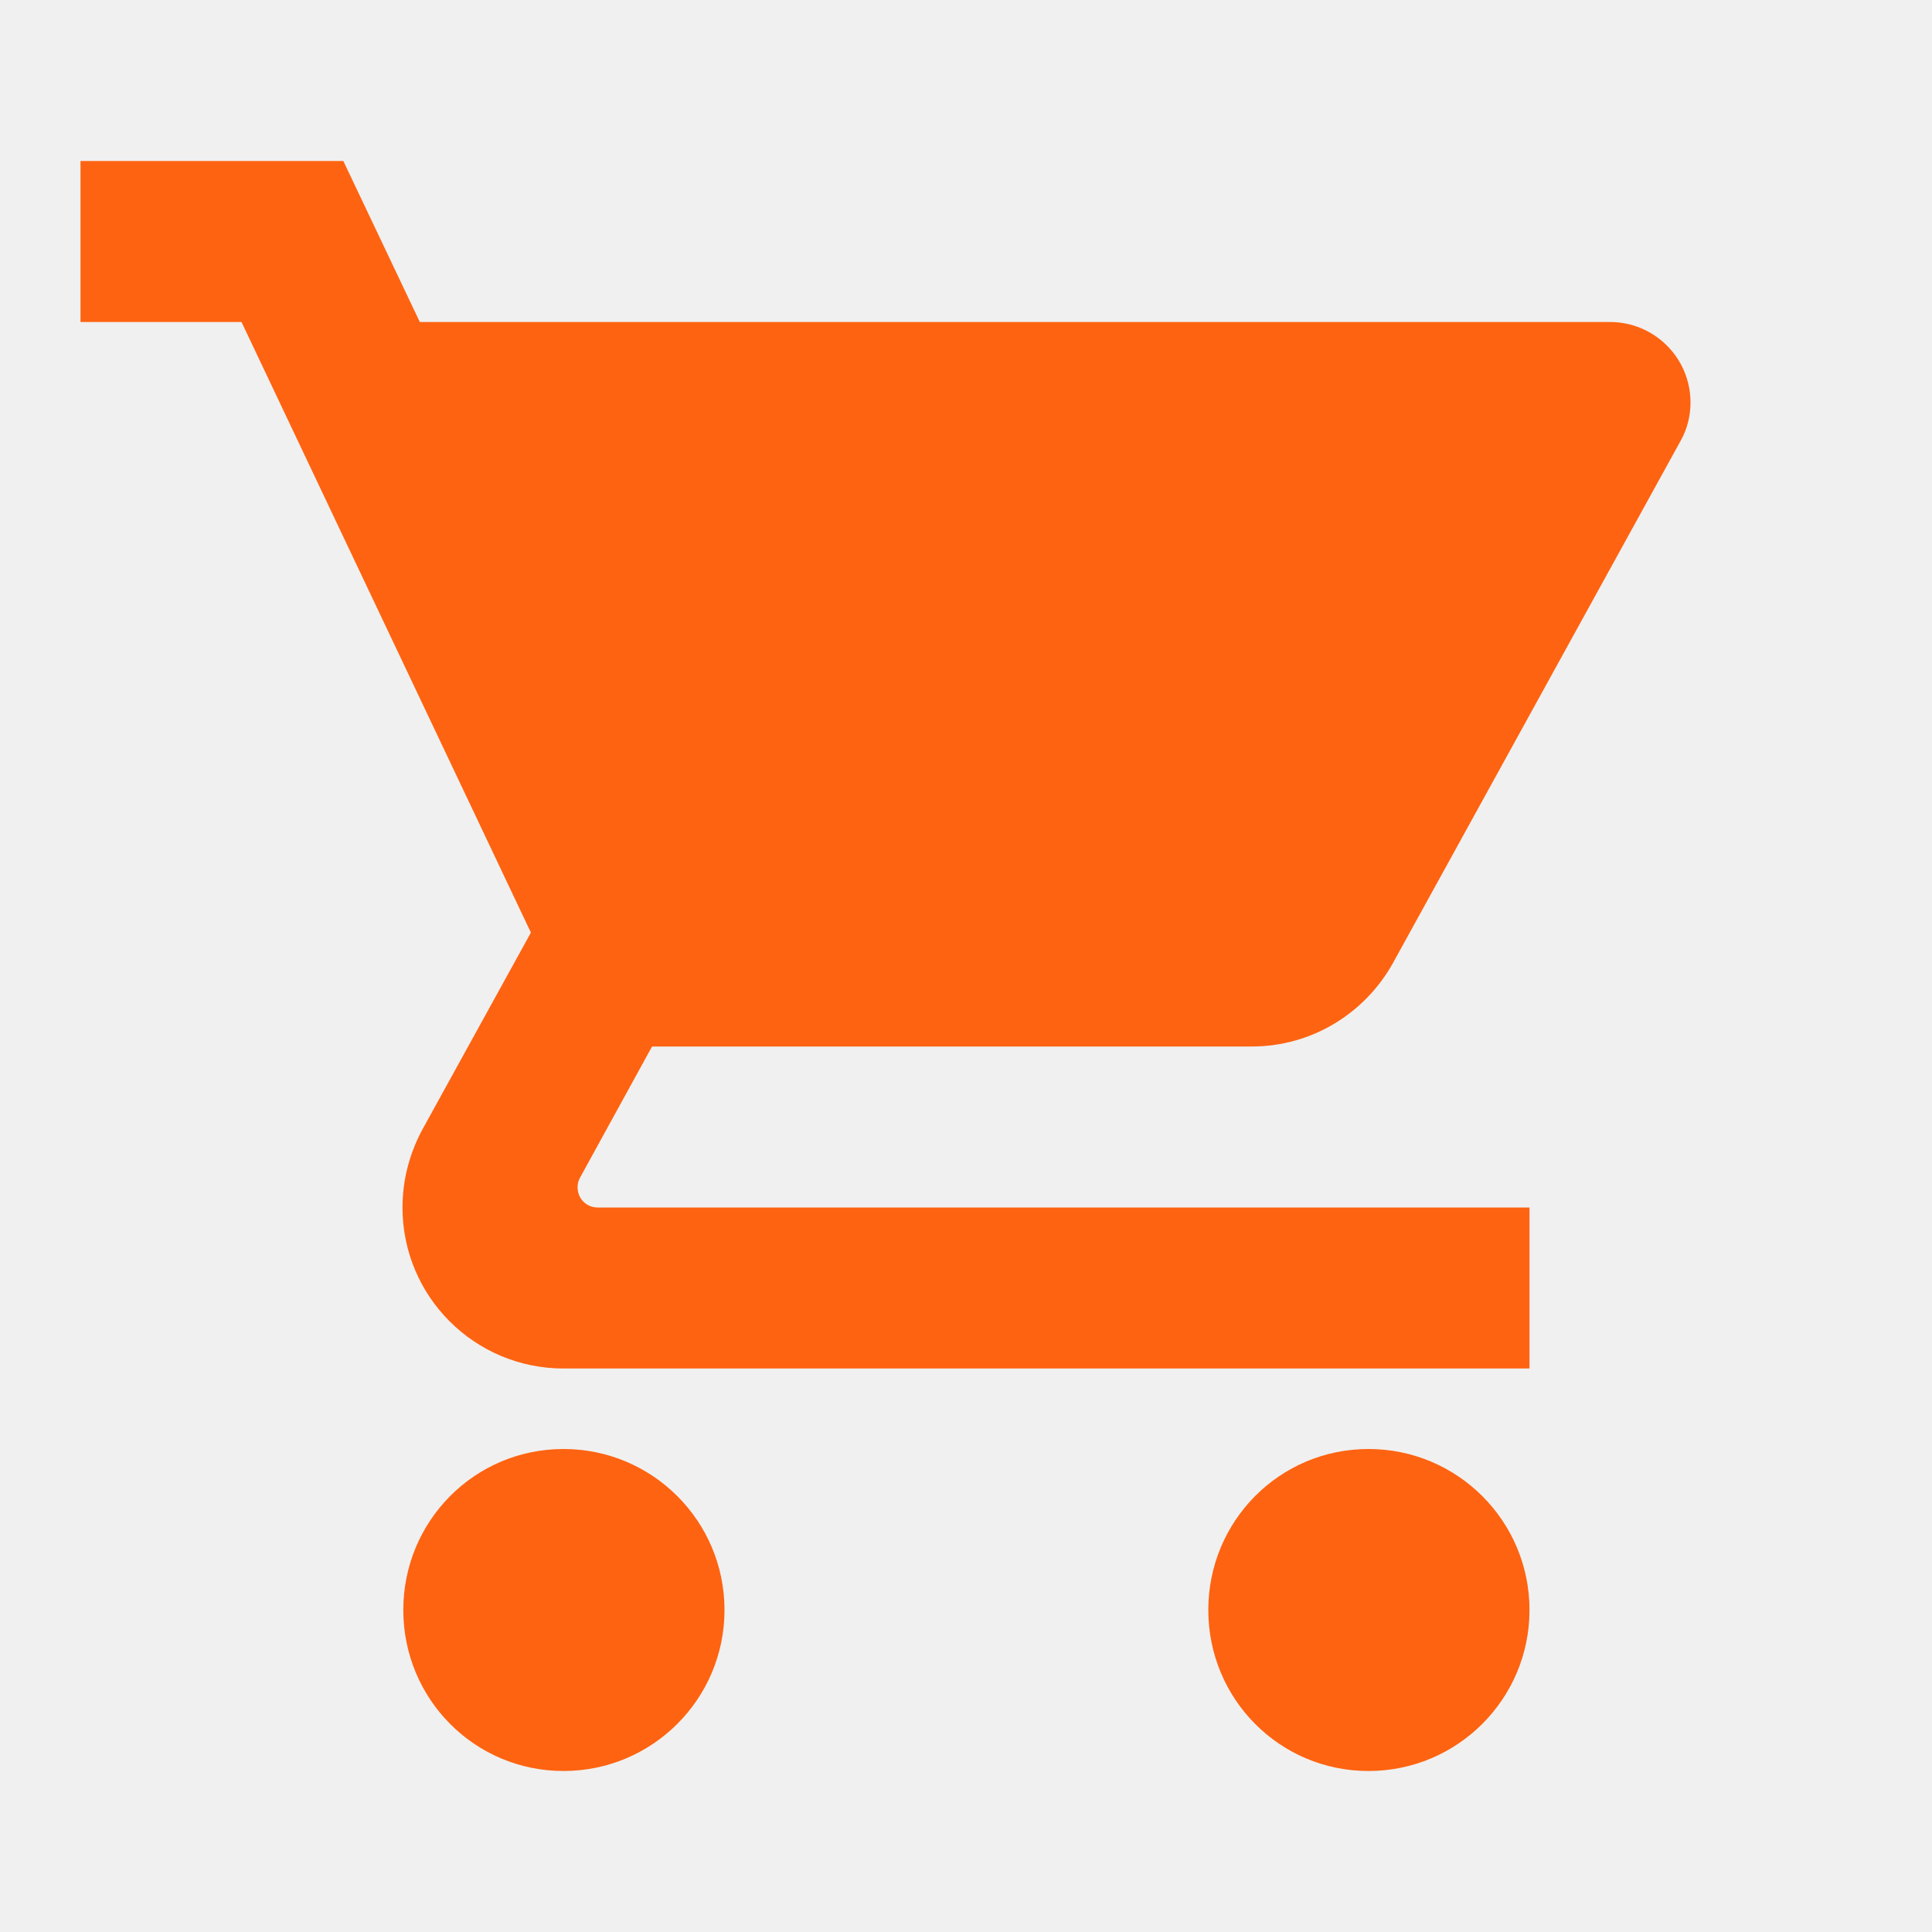
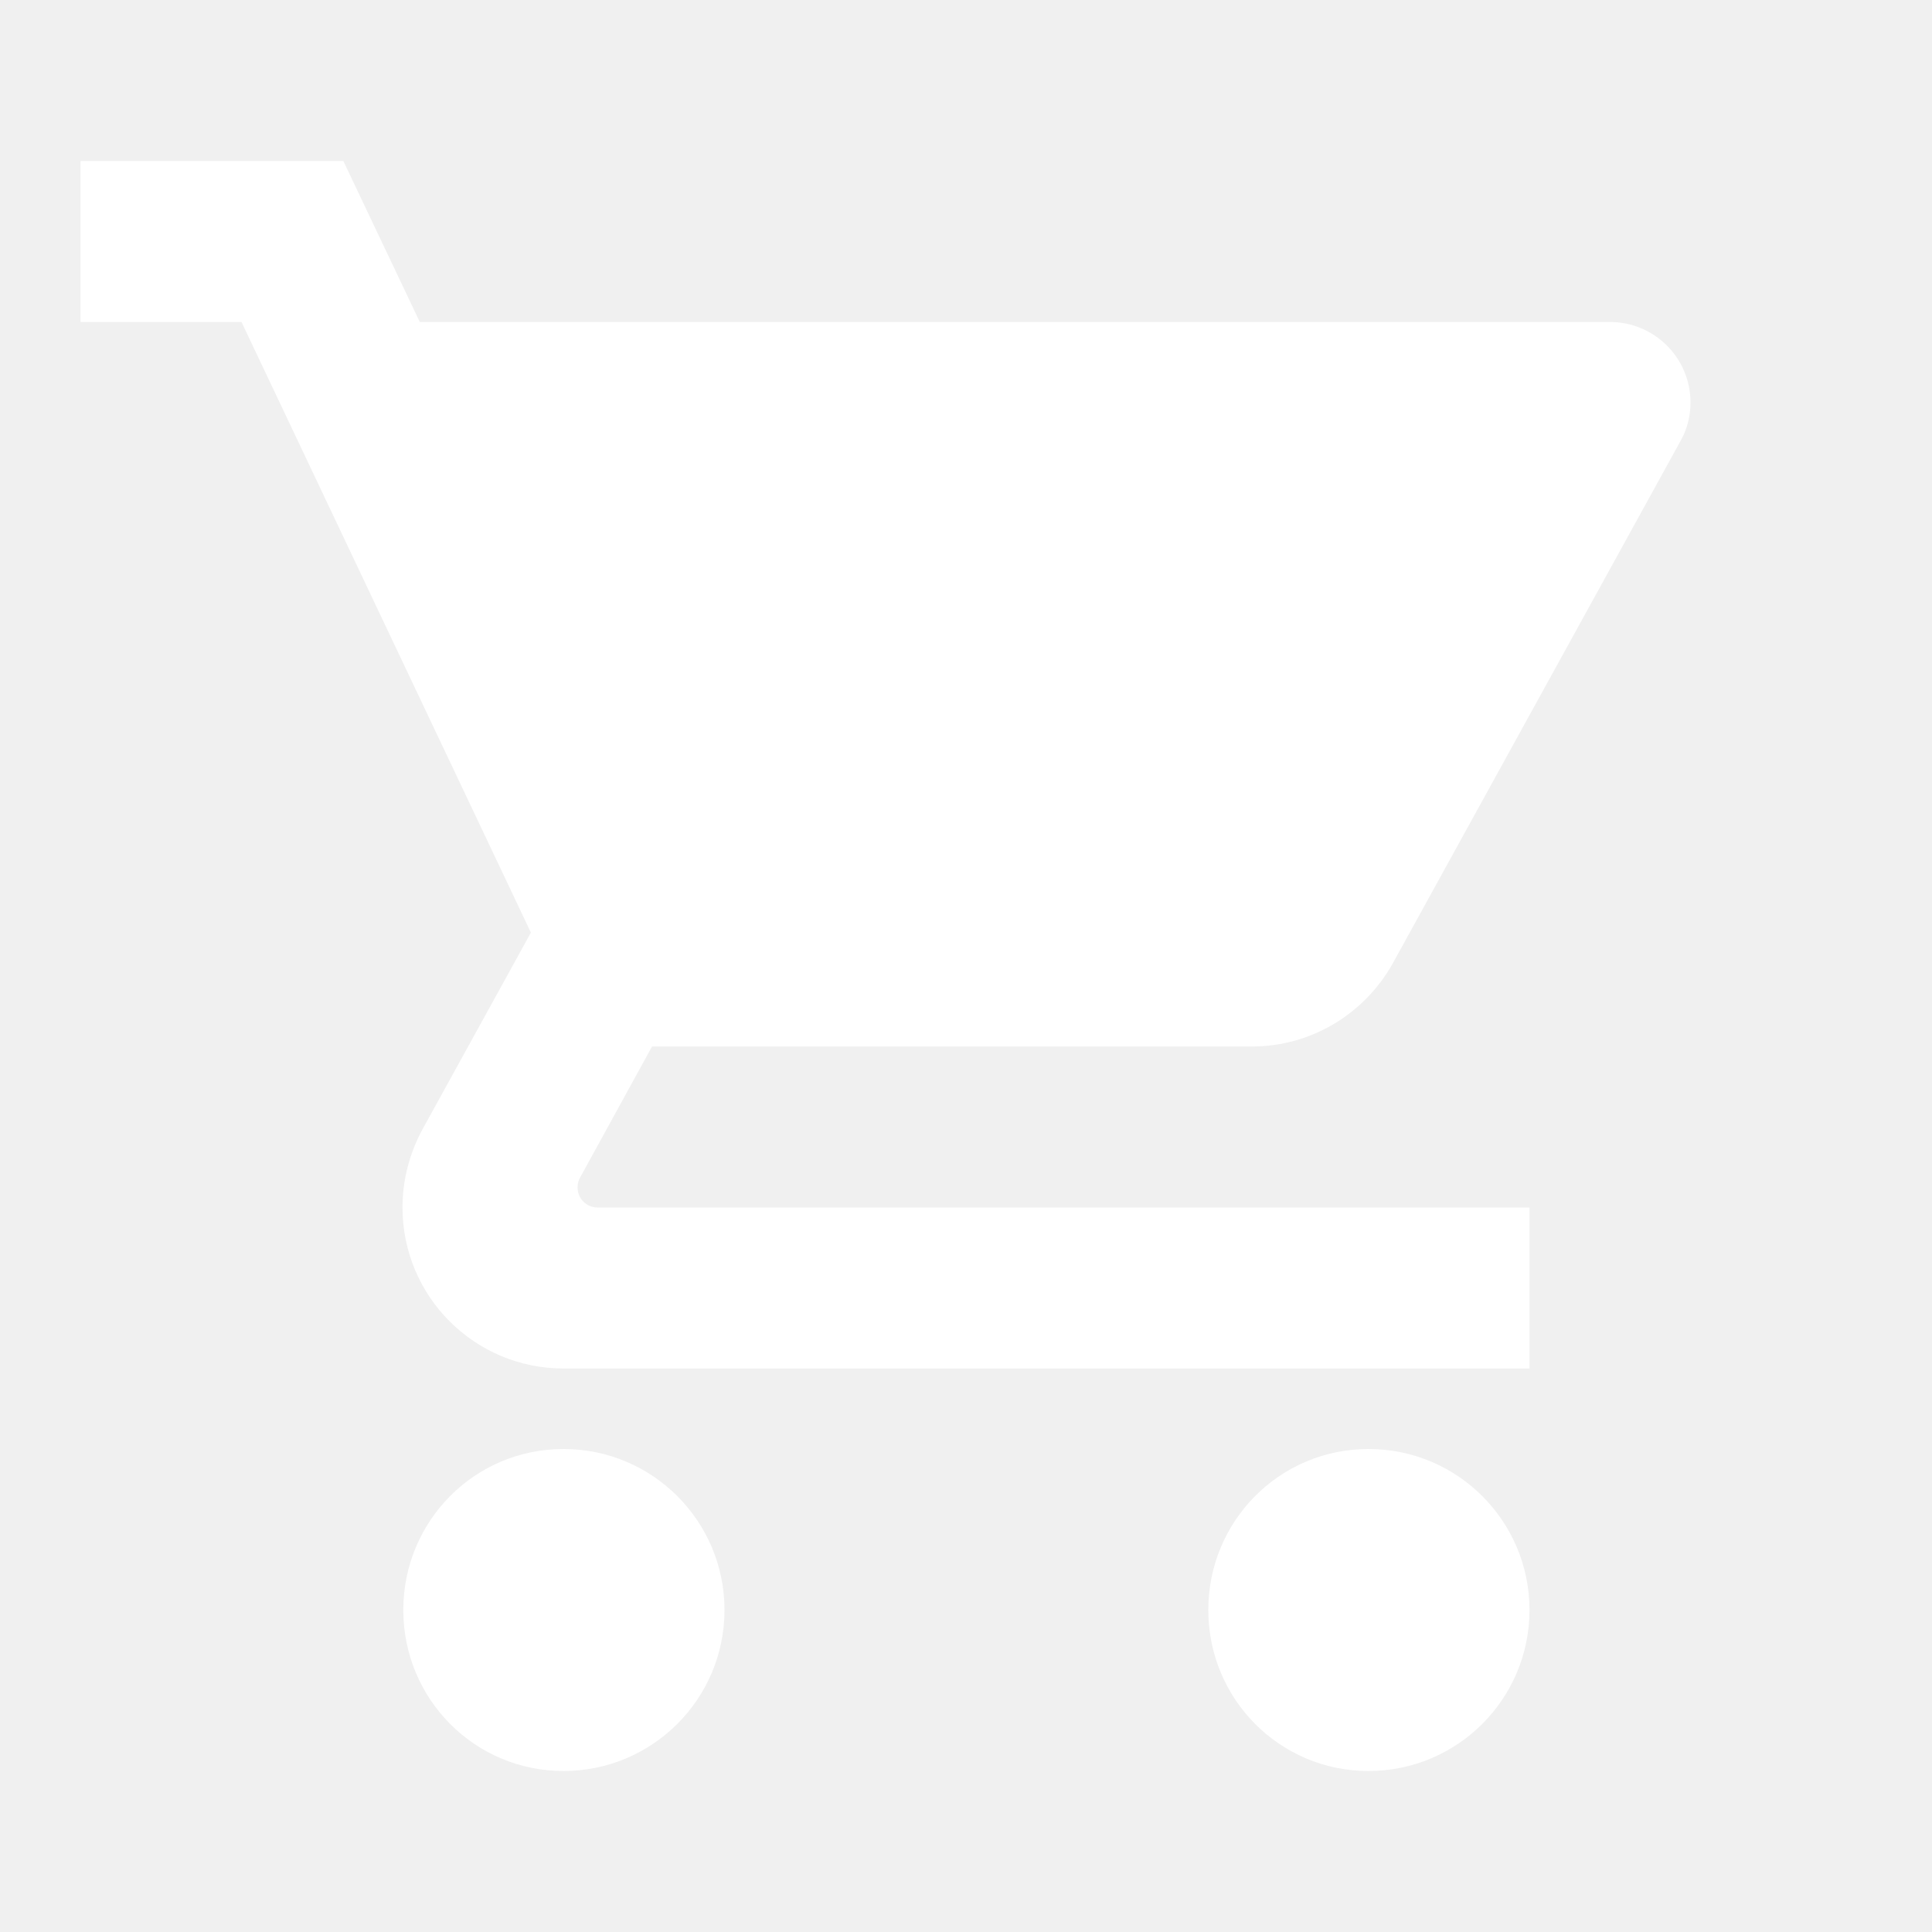
<svg xmlns="http://www.w3.org/2000/svg" width="14" height="14" viewBox="0 0 48 48">
-   <path fill="#fe6311" d="M14 36c-2.21 0-3.98 1.79-3.98 4s1.77 4 3.98 4 4-1.79 4-4-1.79-4-4-4zm-12-32v4h4l7.19 15.17-2.7 4.9c-.31.58-.49 1.23-.49 1.93 0 2.21 1.79 4 4 4h24v-4h-23.15c-.28 0-.5-.22-.5-.5 0-.09.02-.17.06-.24l1.79-3.26h14.9c1.5 0 2.81-.83 3.5-2.06l7.15-12.98c.16-.28.25-.61.25-.96 0-1.11-.9-2-2-2h-29.57l-1.9-4h-6.53zm32 32c-2.21 0-3.98 1.79-3.98 4s1.77 4 3.98 4 4-1.79 4-4-1.79-4-4-4z" />
+   <path fill="#ffffff" d="M14 36c-2.21 0-3.98 1.79-3.98 4s1.77 4 3.98 4 4-1.79 4-4-1.79-4-4-4zm-12-32v4h4l7.19 15.17-2.7 4.9c-.31.58-.49 1.23-.49 1.93 0 2.21 1.79 4 4 4h24v-4h-23.15c-.28 0-.5-.22-.5-.5 0-.09.02-.17.06-.24l1.79-3.26h14.9c1.5 0 2.81-.83 3.5-2.06l7.15-12.98c.16-.28.25-.61.25-.96 0-1.11-.9-2-2-2h-29.57l-1.9-4h-6.53zm32 32c-2.21 0-3.98 1.79-3.98 4s1.77 4 3.98 4 4-1.79 4-4-1.79-4-4-4z" />
</svg>
